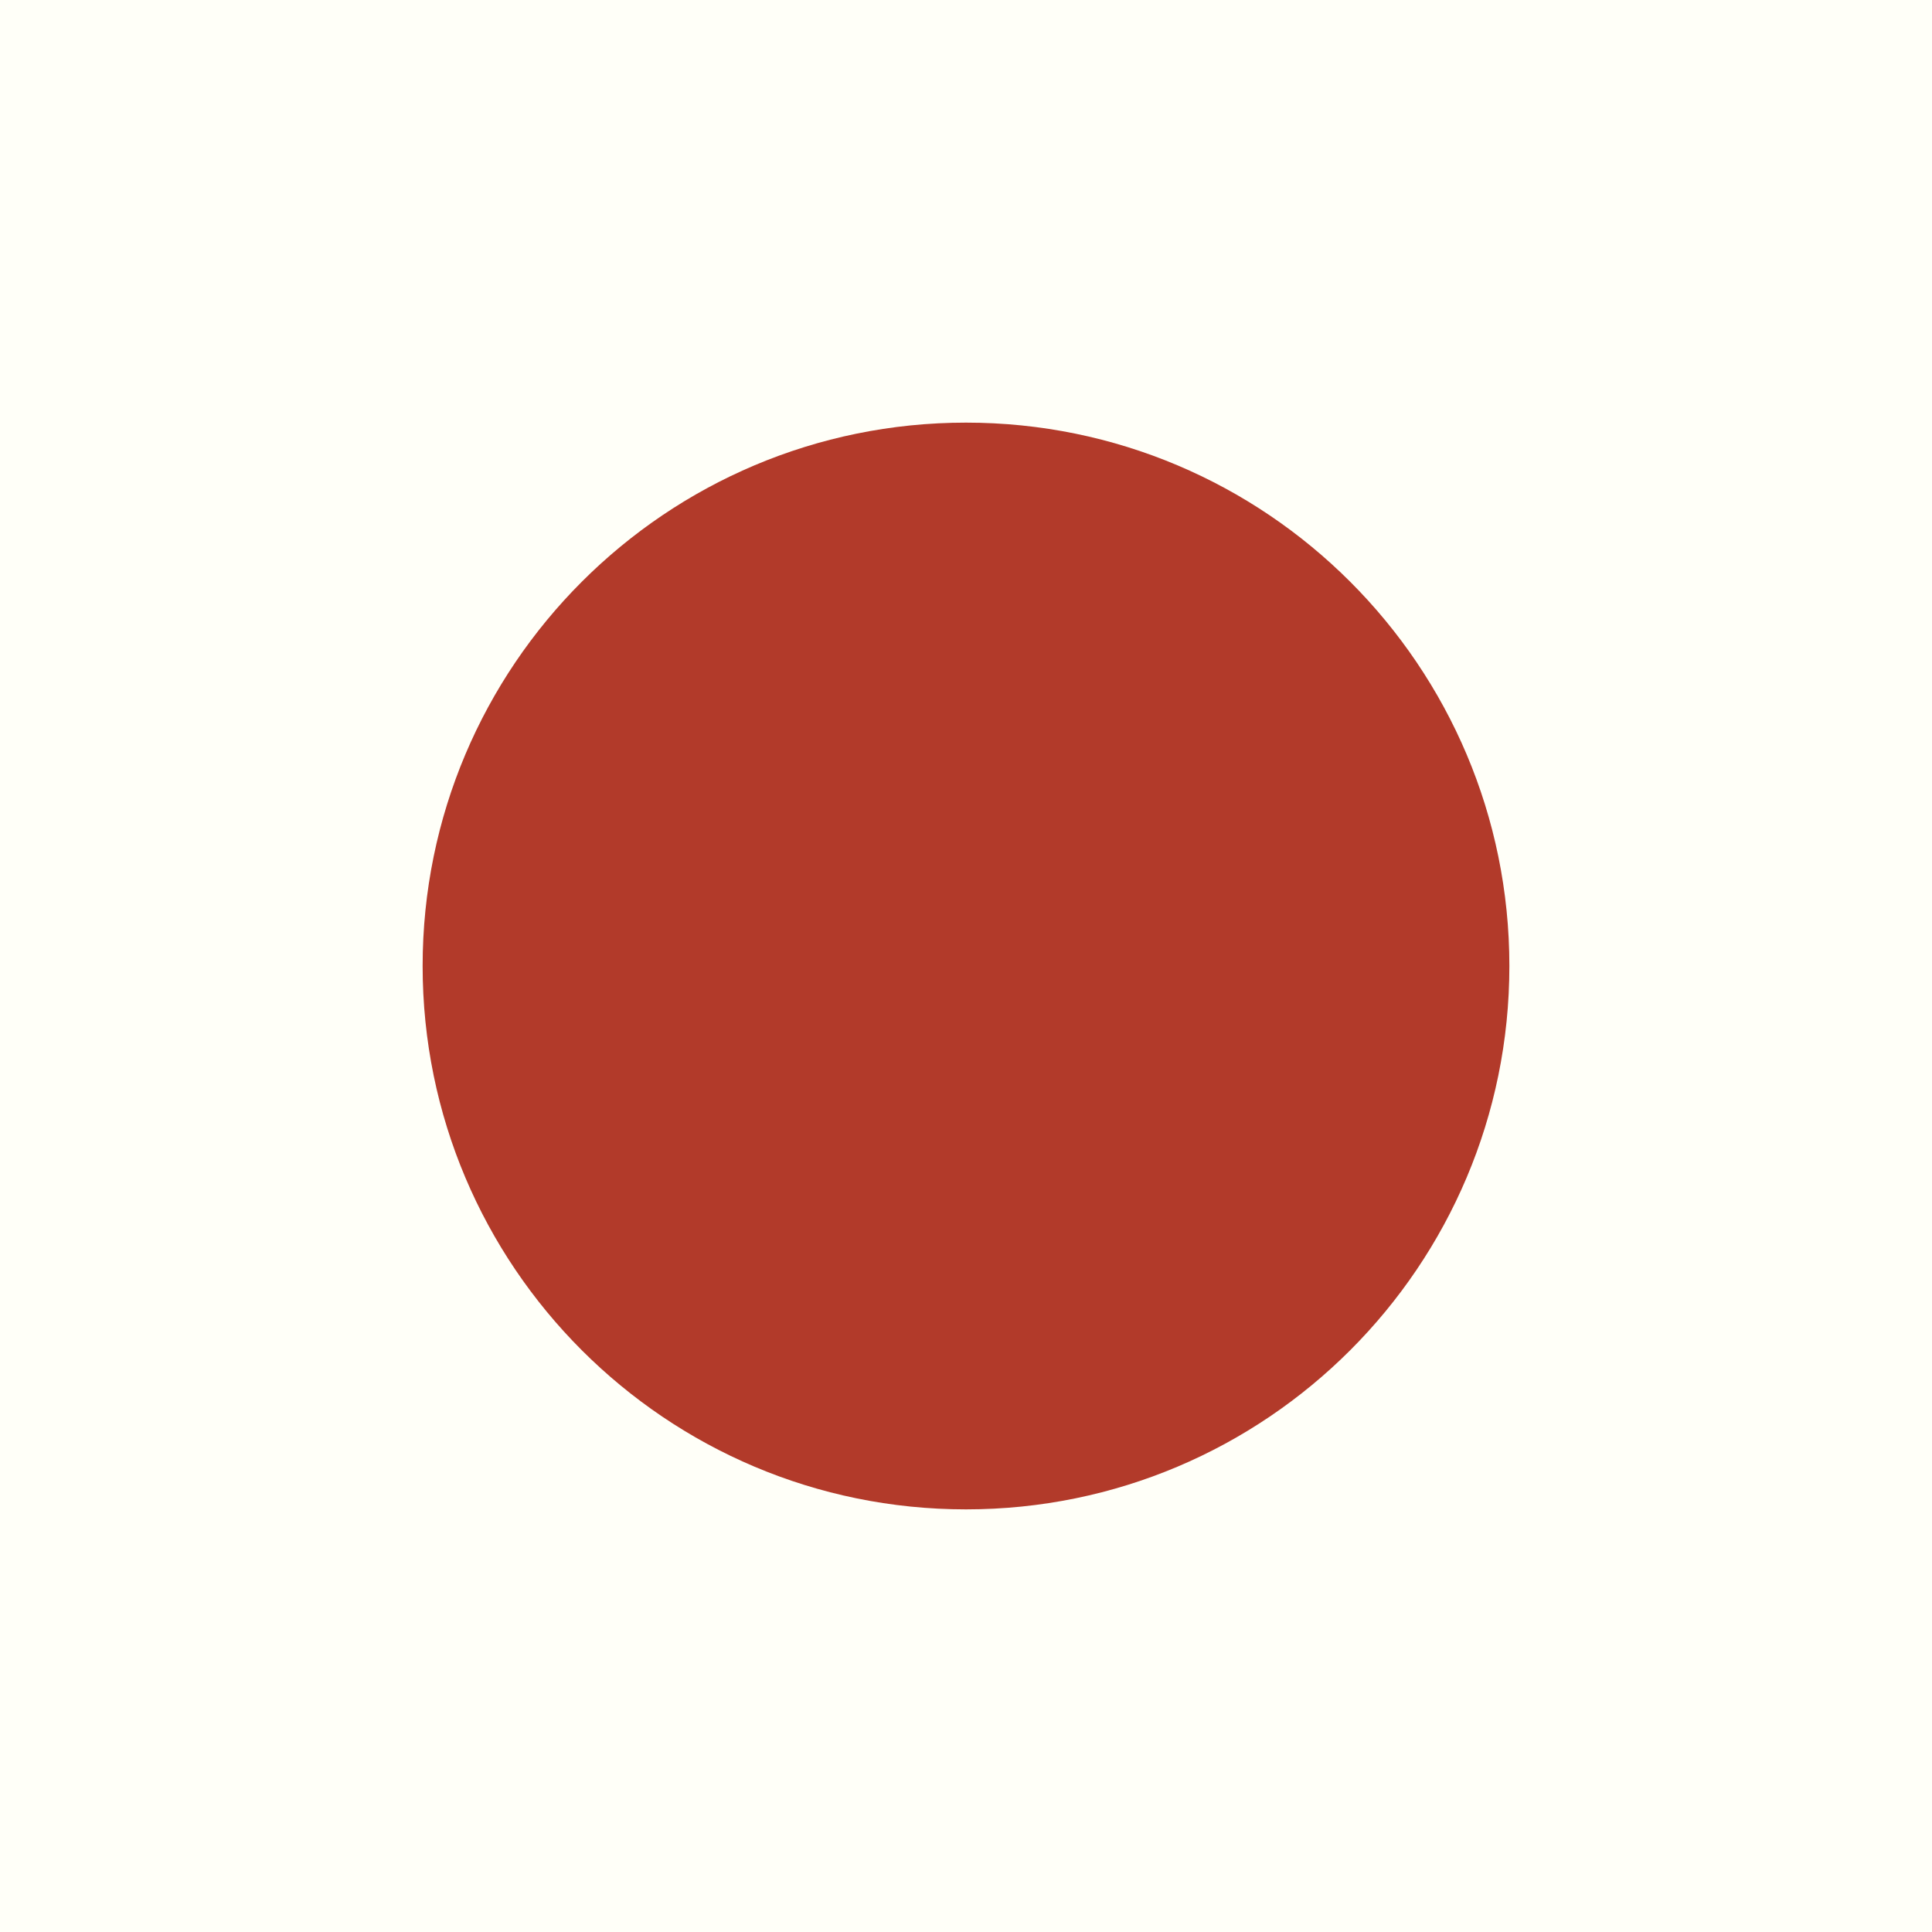
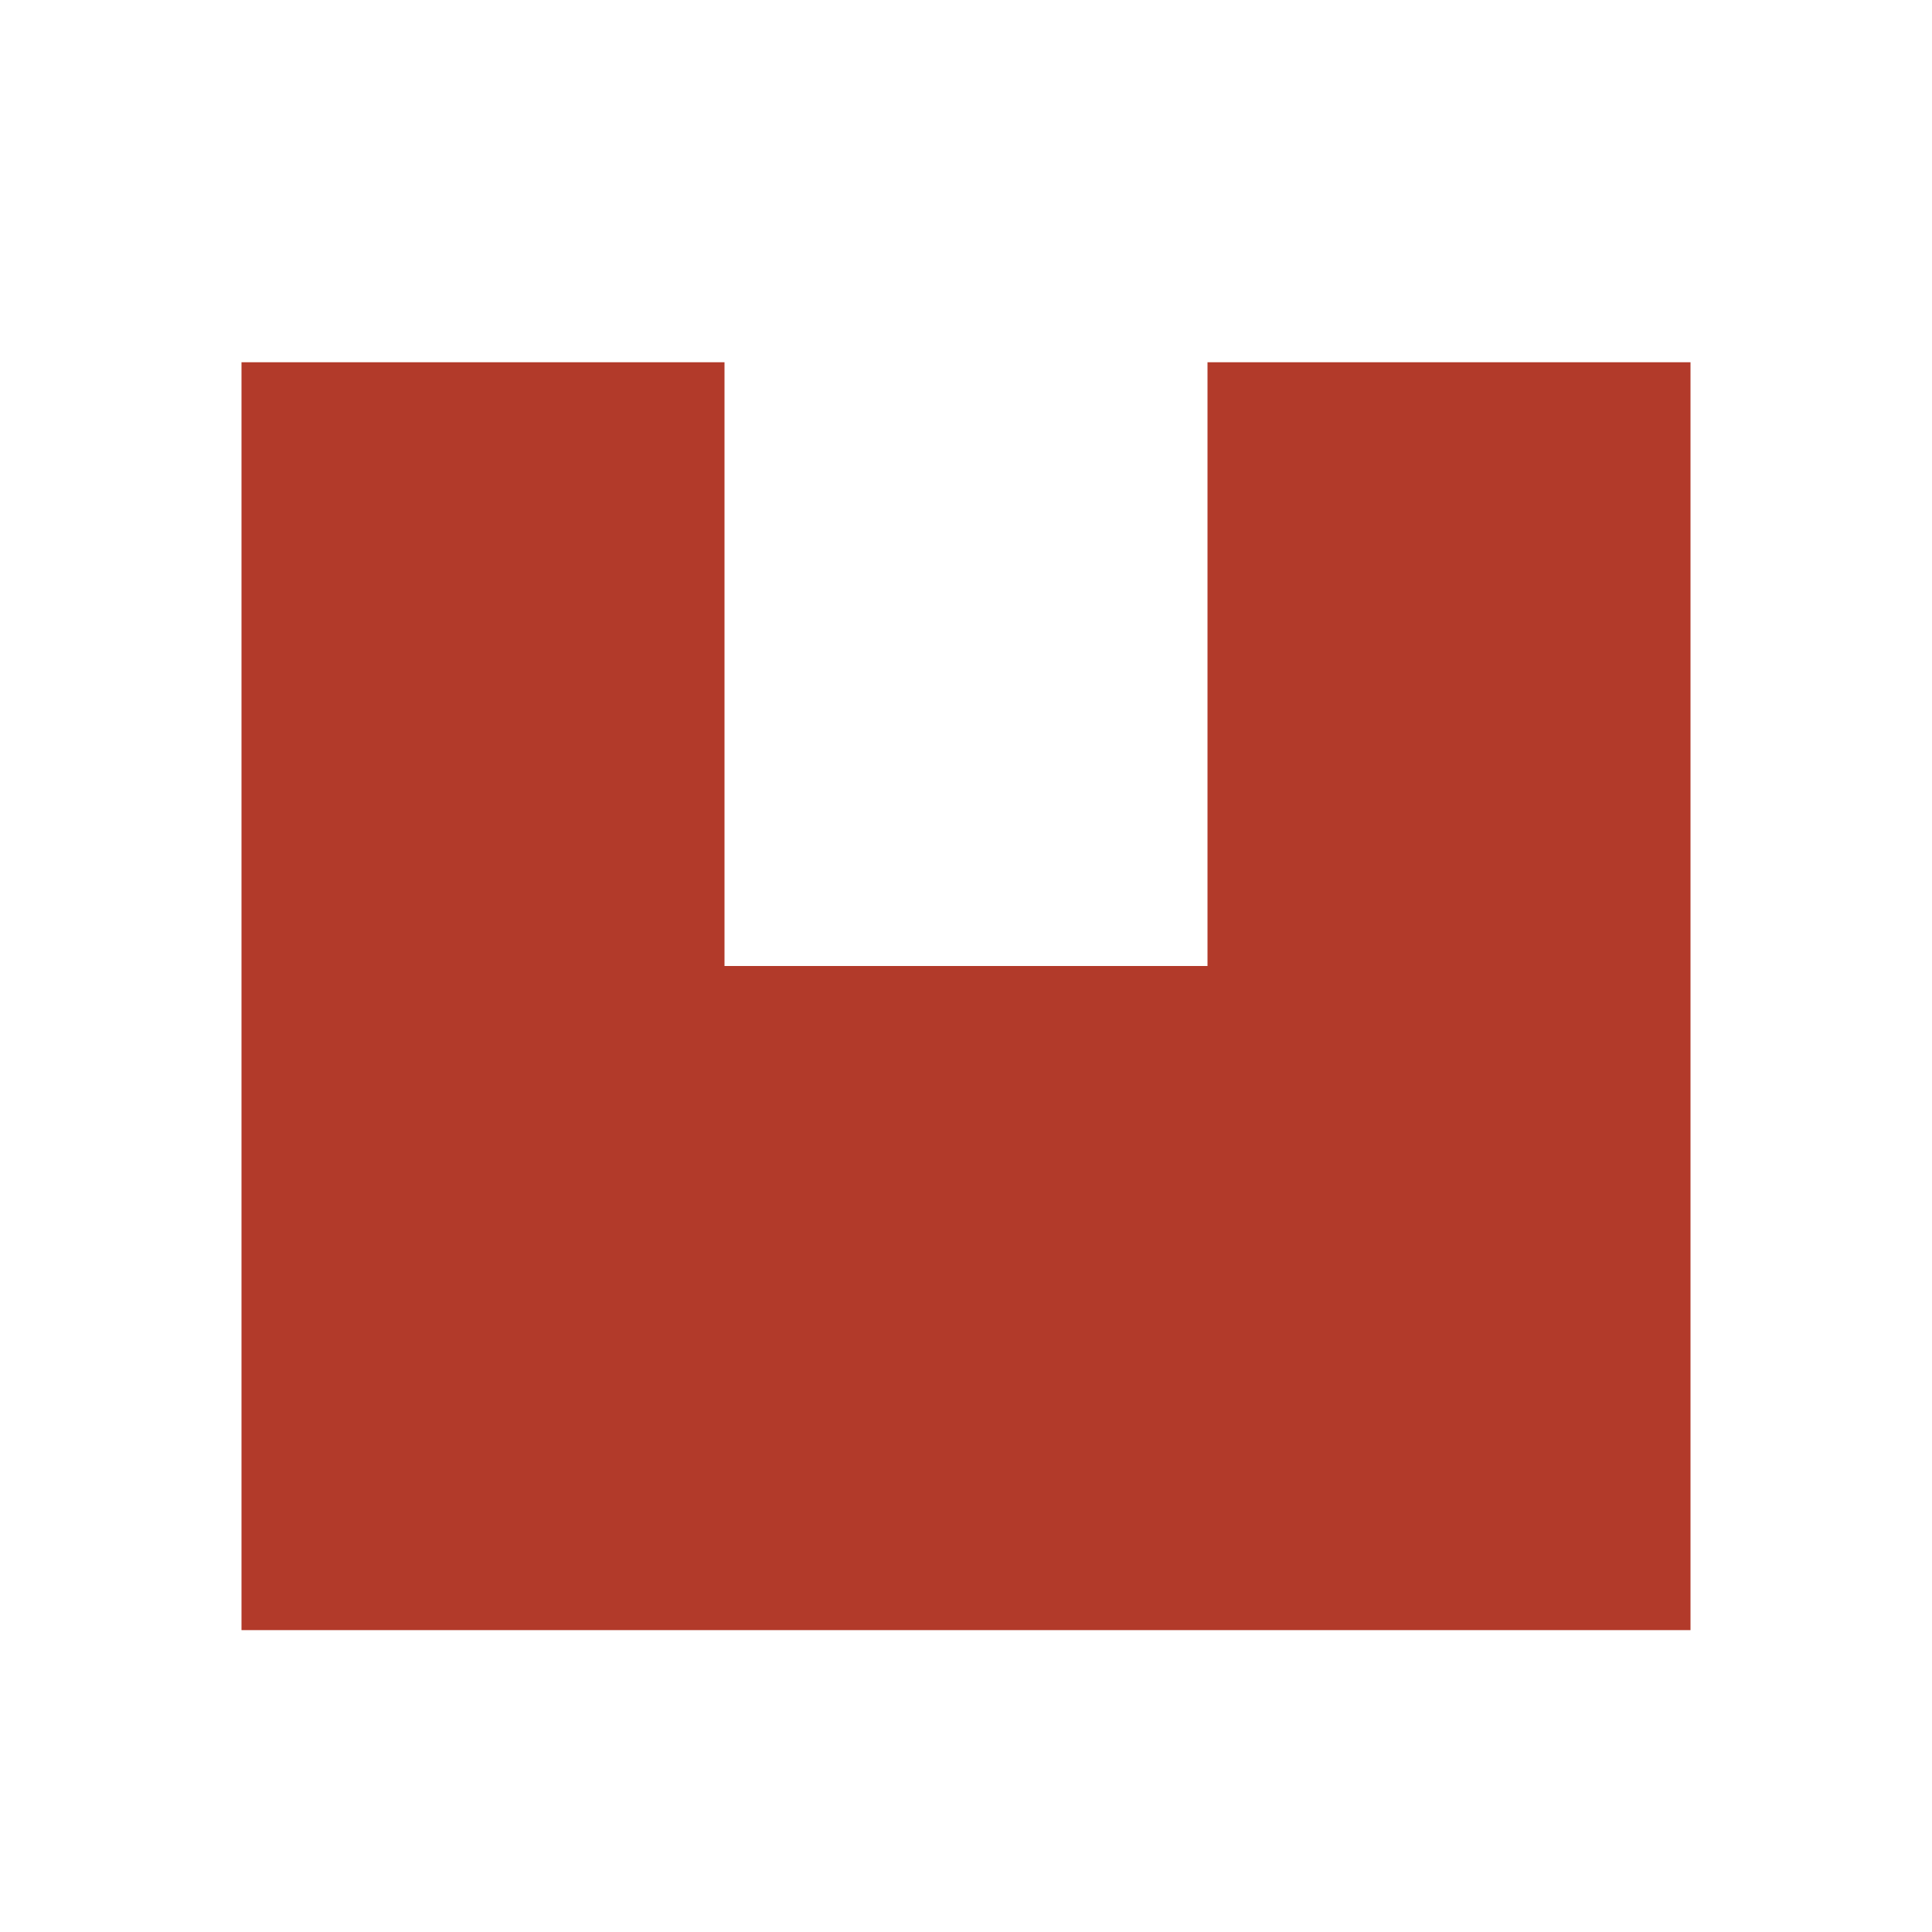
- <svg xmlns="http://www.w3.org/2000/svg" viewBox="0 0 32 32">
+ <svg xmlns="http://www.w3.org/2000/svg" viewBox="0 0 32 32" role="img" aria-labelledby="title desc">
  <style>
-     .ground { fill: #fffff8 }
-     .seal   { fill: #b23a2a }
+     path { fill: #b23a2a }
    @media (prefers-color-scheme: dark) {
-       .ground { fill: #0b0b09 }
-       .seal   { fill: #d97f6a }
+       path { fill: #d97f6a }
    }
  </style>
-   <rect class="ground" width="32" height="32" />
-   <circle class="seal" cx="16" cy="16" r="9" />
+   <path fill="#b23a2a" d="M4 6h8v10h8V6h8v21H4Z" />
</svg>
